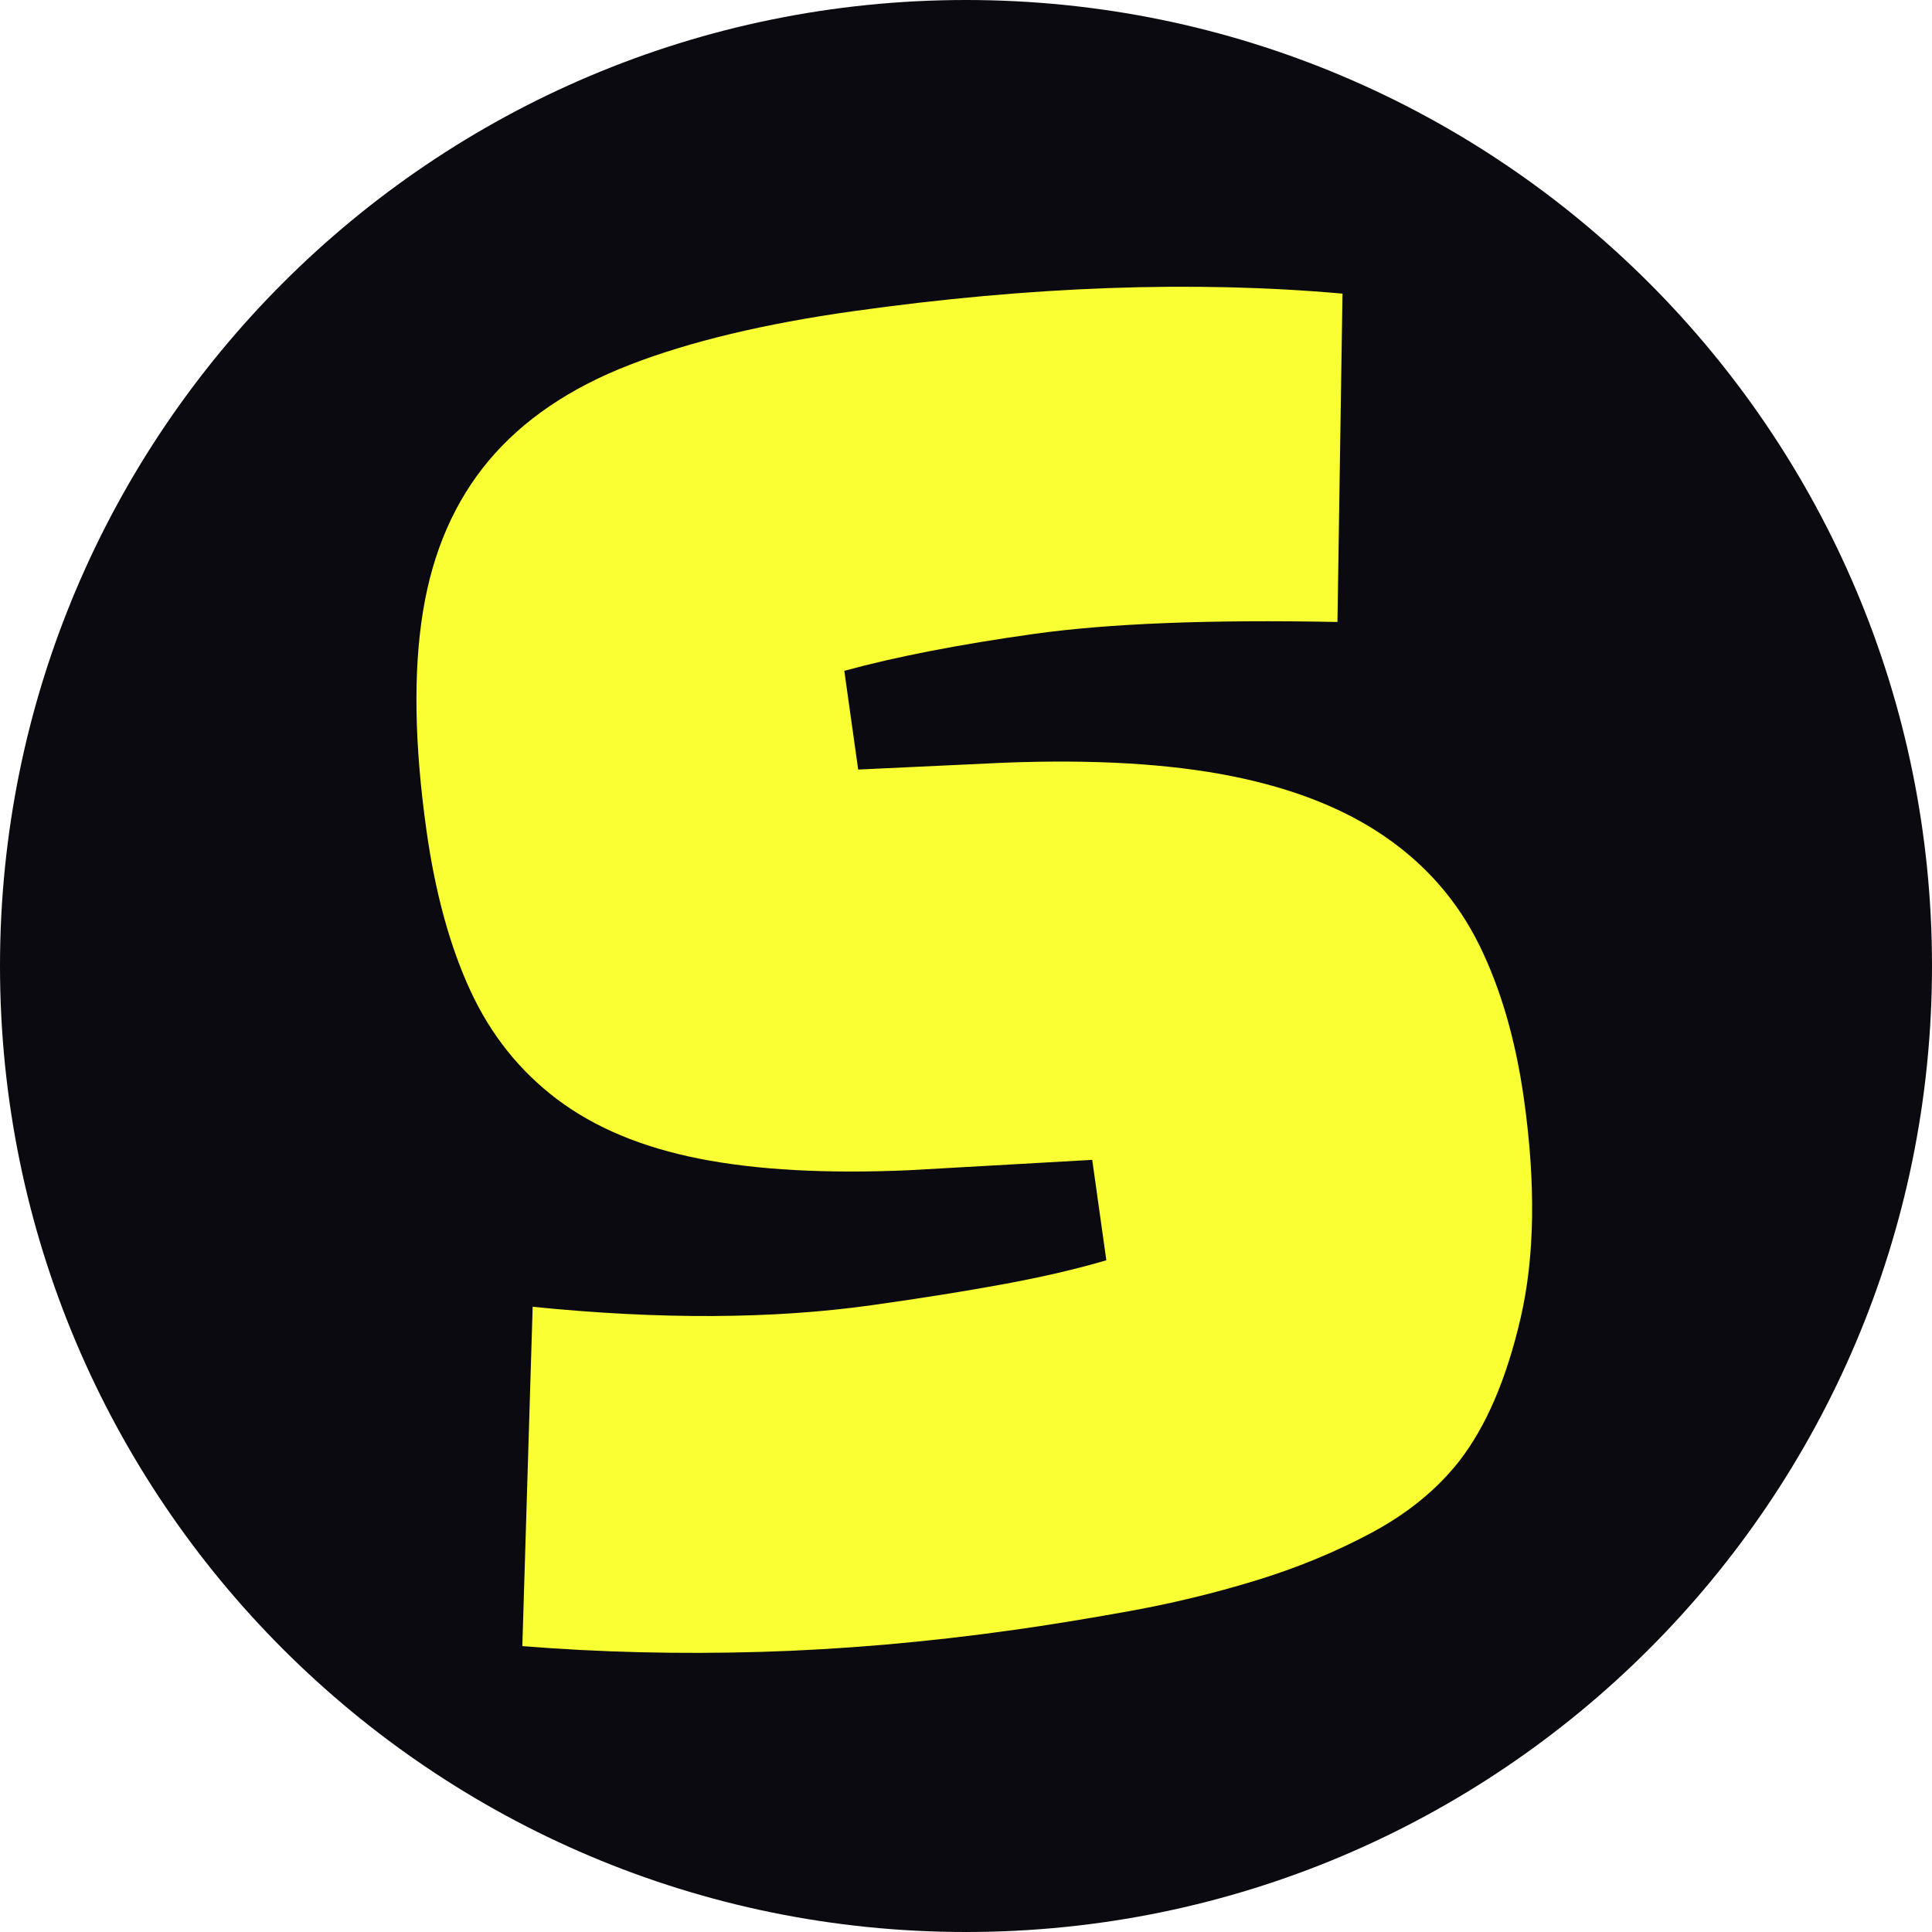
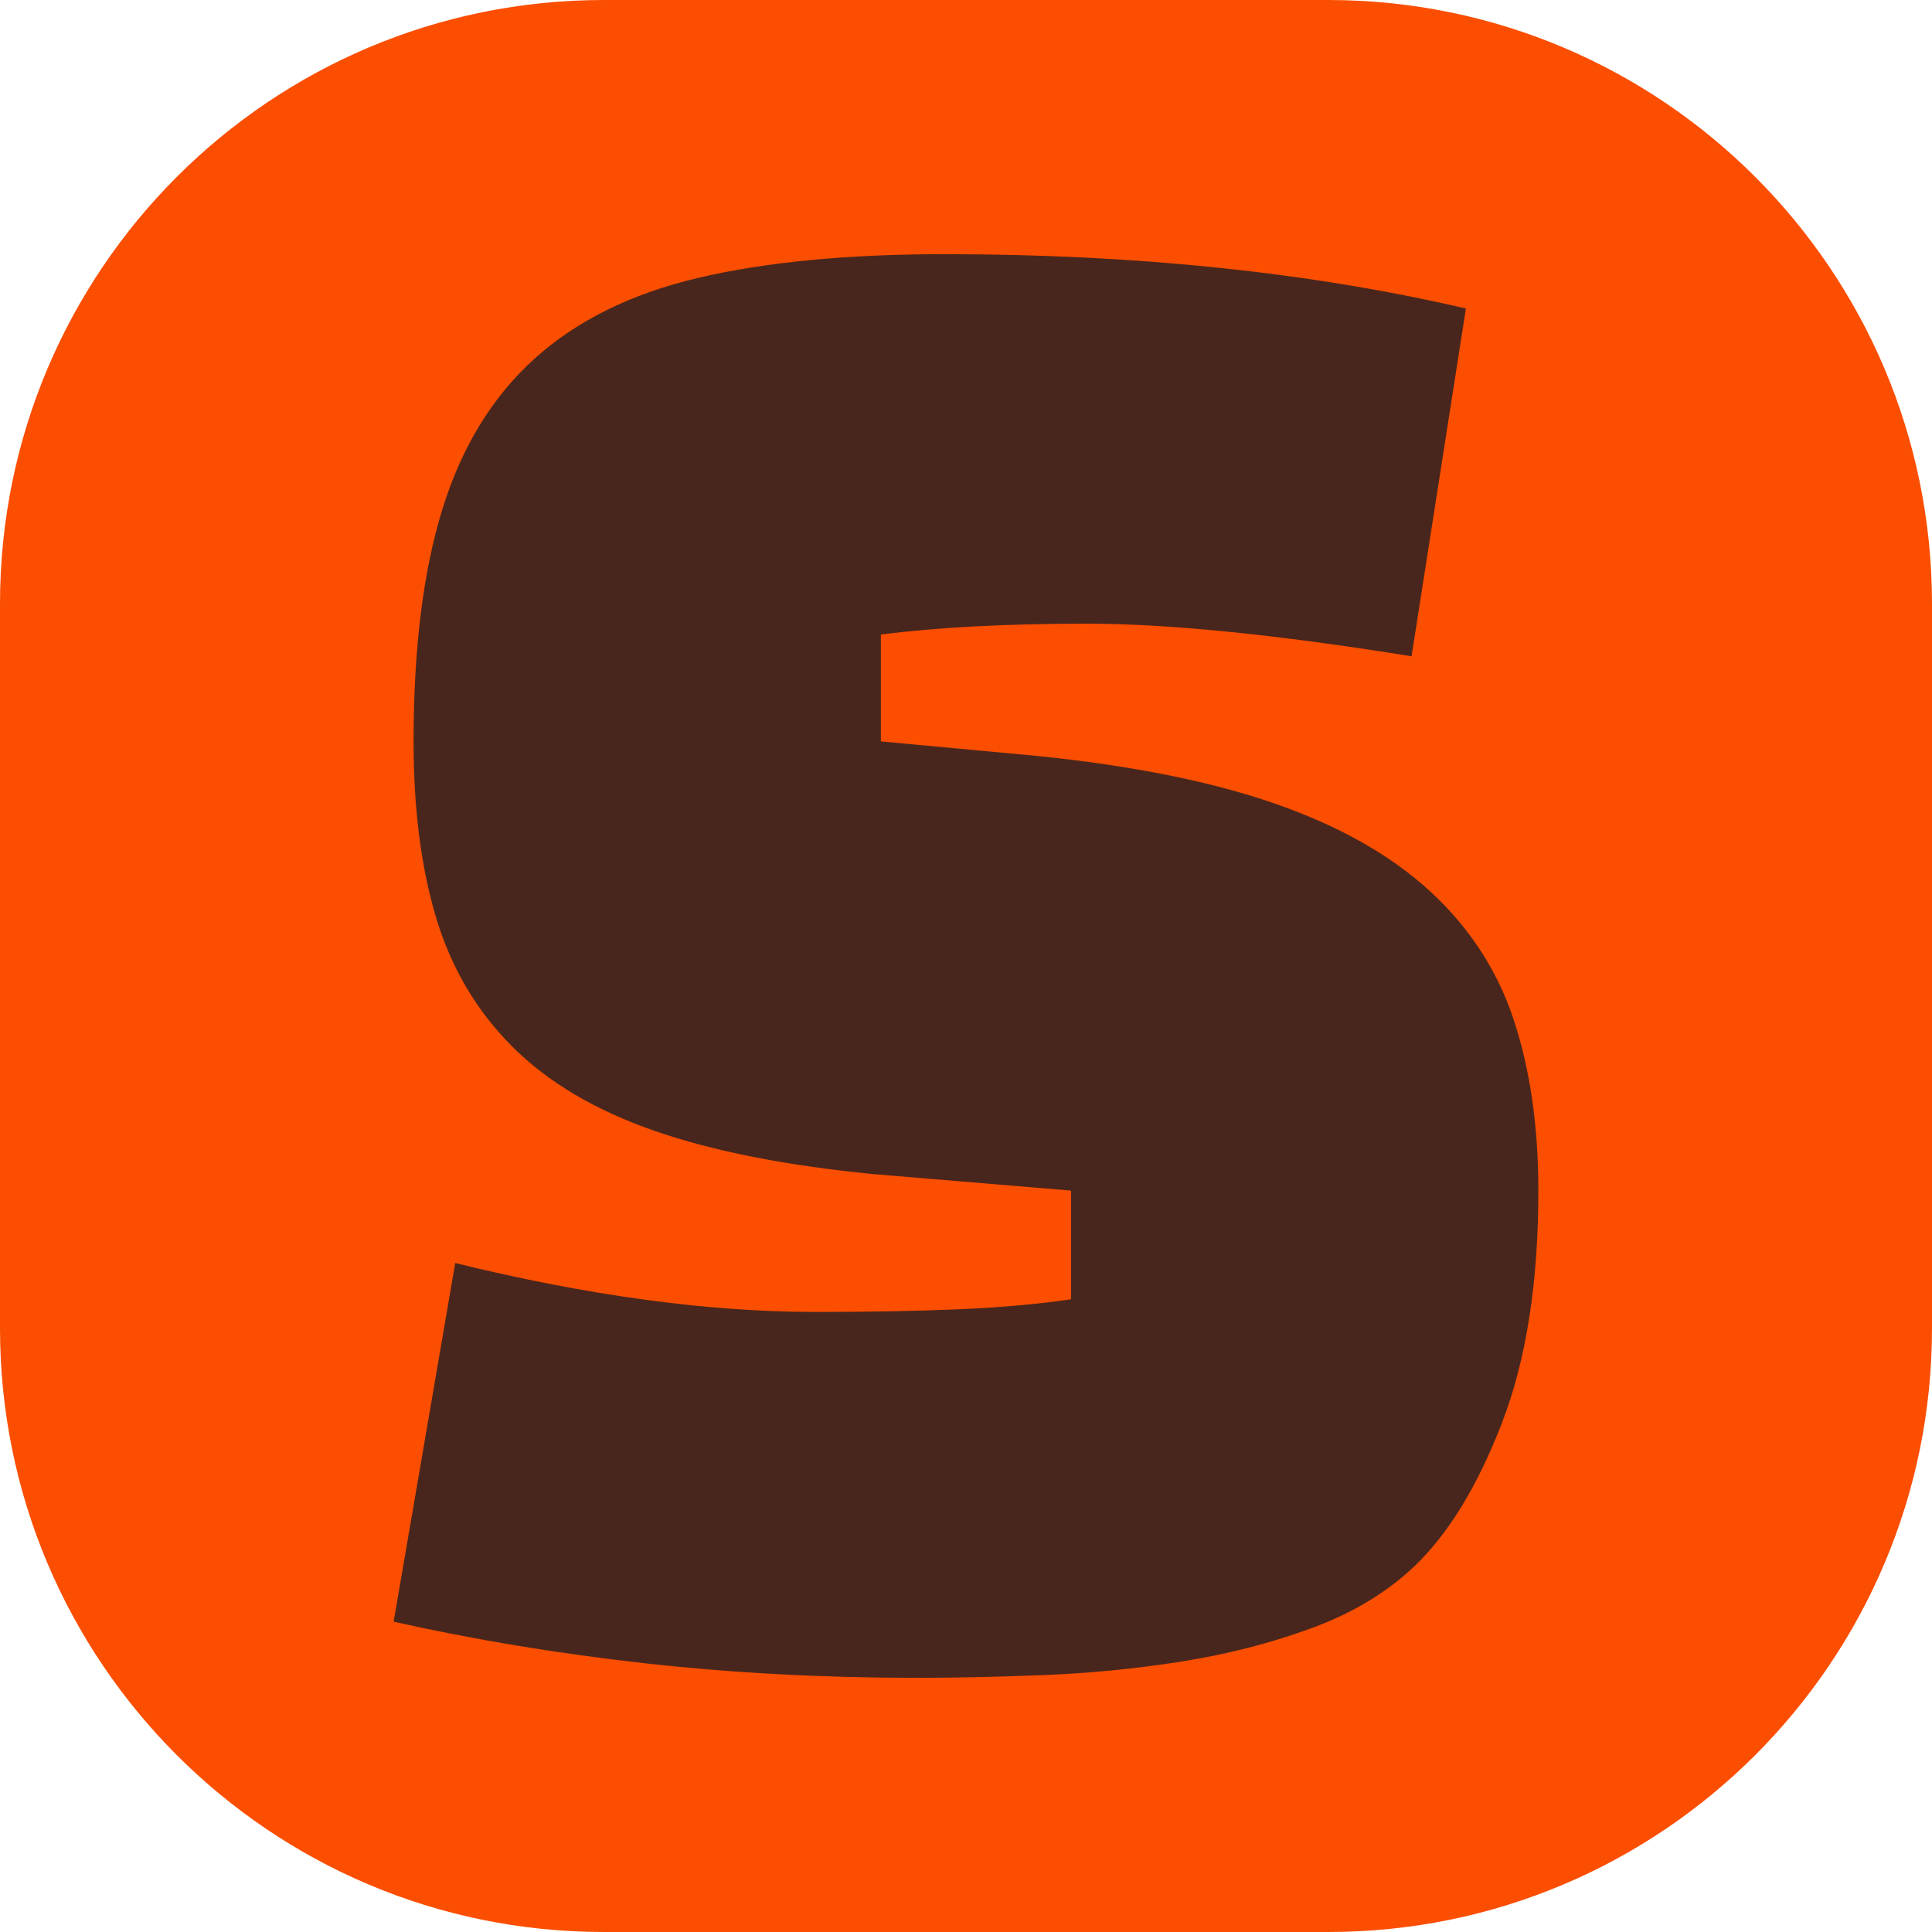
<svg xmlns="http://www.w3.org/2000/svg" viewBox="0 0 64 64">
-   <circle cx="32" cy="32" r="32" fill="#0B0A10" />
-   <g transform="translate(32 32) rotate(-8) scale(0.2799) translate(-69.20 75.00)">
-     <path fill="#F8FF32" d="M6-2.60L12.80-42.20Q34.80-36.80 52.60-36.80Q61.60-36.80 68.50-37.10Q75.40-37.40 80.80-38.20L80.80-50.20L59.20-52Q44.60-53.40 34.80-56.80Q25-60.20 19.10-66.10Q13.20-72 10.70-80.30Q8.20-88.60 8.20-99.80Q8.20-115.20 11.40-125.50Q14.60-135.80 21.60-142.10Q28.60-148.40 39.70-151Q50.80-153.60 66.80-153.60Q98.60-153.60 124.40-147.60L118.40-109.20Q96-112.80 82.60-112.80Q69.20-112.80 59.80-111.60L59.80-99.80L77-98.20Q92.80-96.60 103.40-92.90Q114-89.20 120.50-83.20Q127-77.20 129.70-69Q132.40-60.80 132.40-50.20Q132.40-35 128.40-24.60Q124.40-14.20 118.80-8.80Q114.20-4.40 107.40-1.90Q100.60 0.60 93 1.80Q85.40 3 77.70 3.30Q70 3.60 63.80 3.60Q48.20 3.60 33.80 2Q19.40 0.40 6-2.60" />
-   </g>
+   <rect width="64" height="64" rx="20" fill="#FB4E01" />
+   <path fill="#49261D" transform="translate(11.24 54.5) scale(0.3)" d="M6-2.60L12.80-42.20Q34.80-36.80 52.60-36.80Q61.60-36.80 68.50-37.10Q75.40-37.40 80.80-38.20L80.80-50.20L59.20-52Q44.60-53.40 34.80-56.80Q25-60.20 19.10-66.10Q13.20-72 10.70-80.30Q8.20-88.60 8.20-99.80Q8.20-115.20 11.40-125.50Q14.60-135.80 21.60-142.10Q28.60-148.40 39.70-151Q50.80-153.60 66.80-153.60Q98.60-153.60 124.40-147.60L118.40-109.20Q96-112.80 82.60-112.80Q69.20-112.80 59.80-111.60L59.80-99.80L77-98.20Q92.80-96.60 103.40-92.90Q114-89.20 120.50-83.20Q127-77.20 129.70-69Q132.40-60.80 132.40-50.20Q132.40-35 128.40-24.60Q124.40-14.20 118.80-8.80Q114.20-4.40 107.40-1.90Q100.60 0.60 93 1.80Q85.40 3 77.70 3.30Q70 3.60 63.80 3.60Q48.20 3.60 33.80 2Q19.40 0.40 6-2.60" />
</svg>
